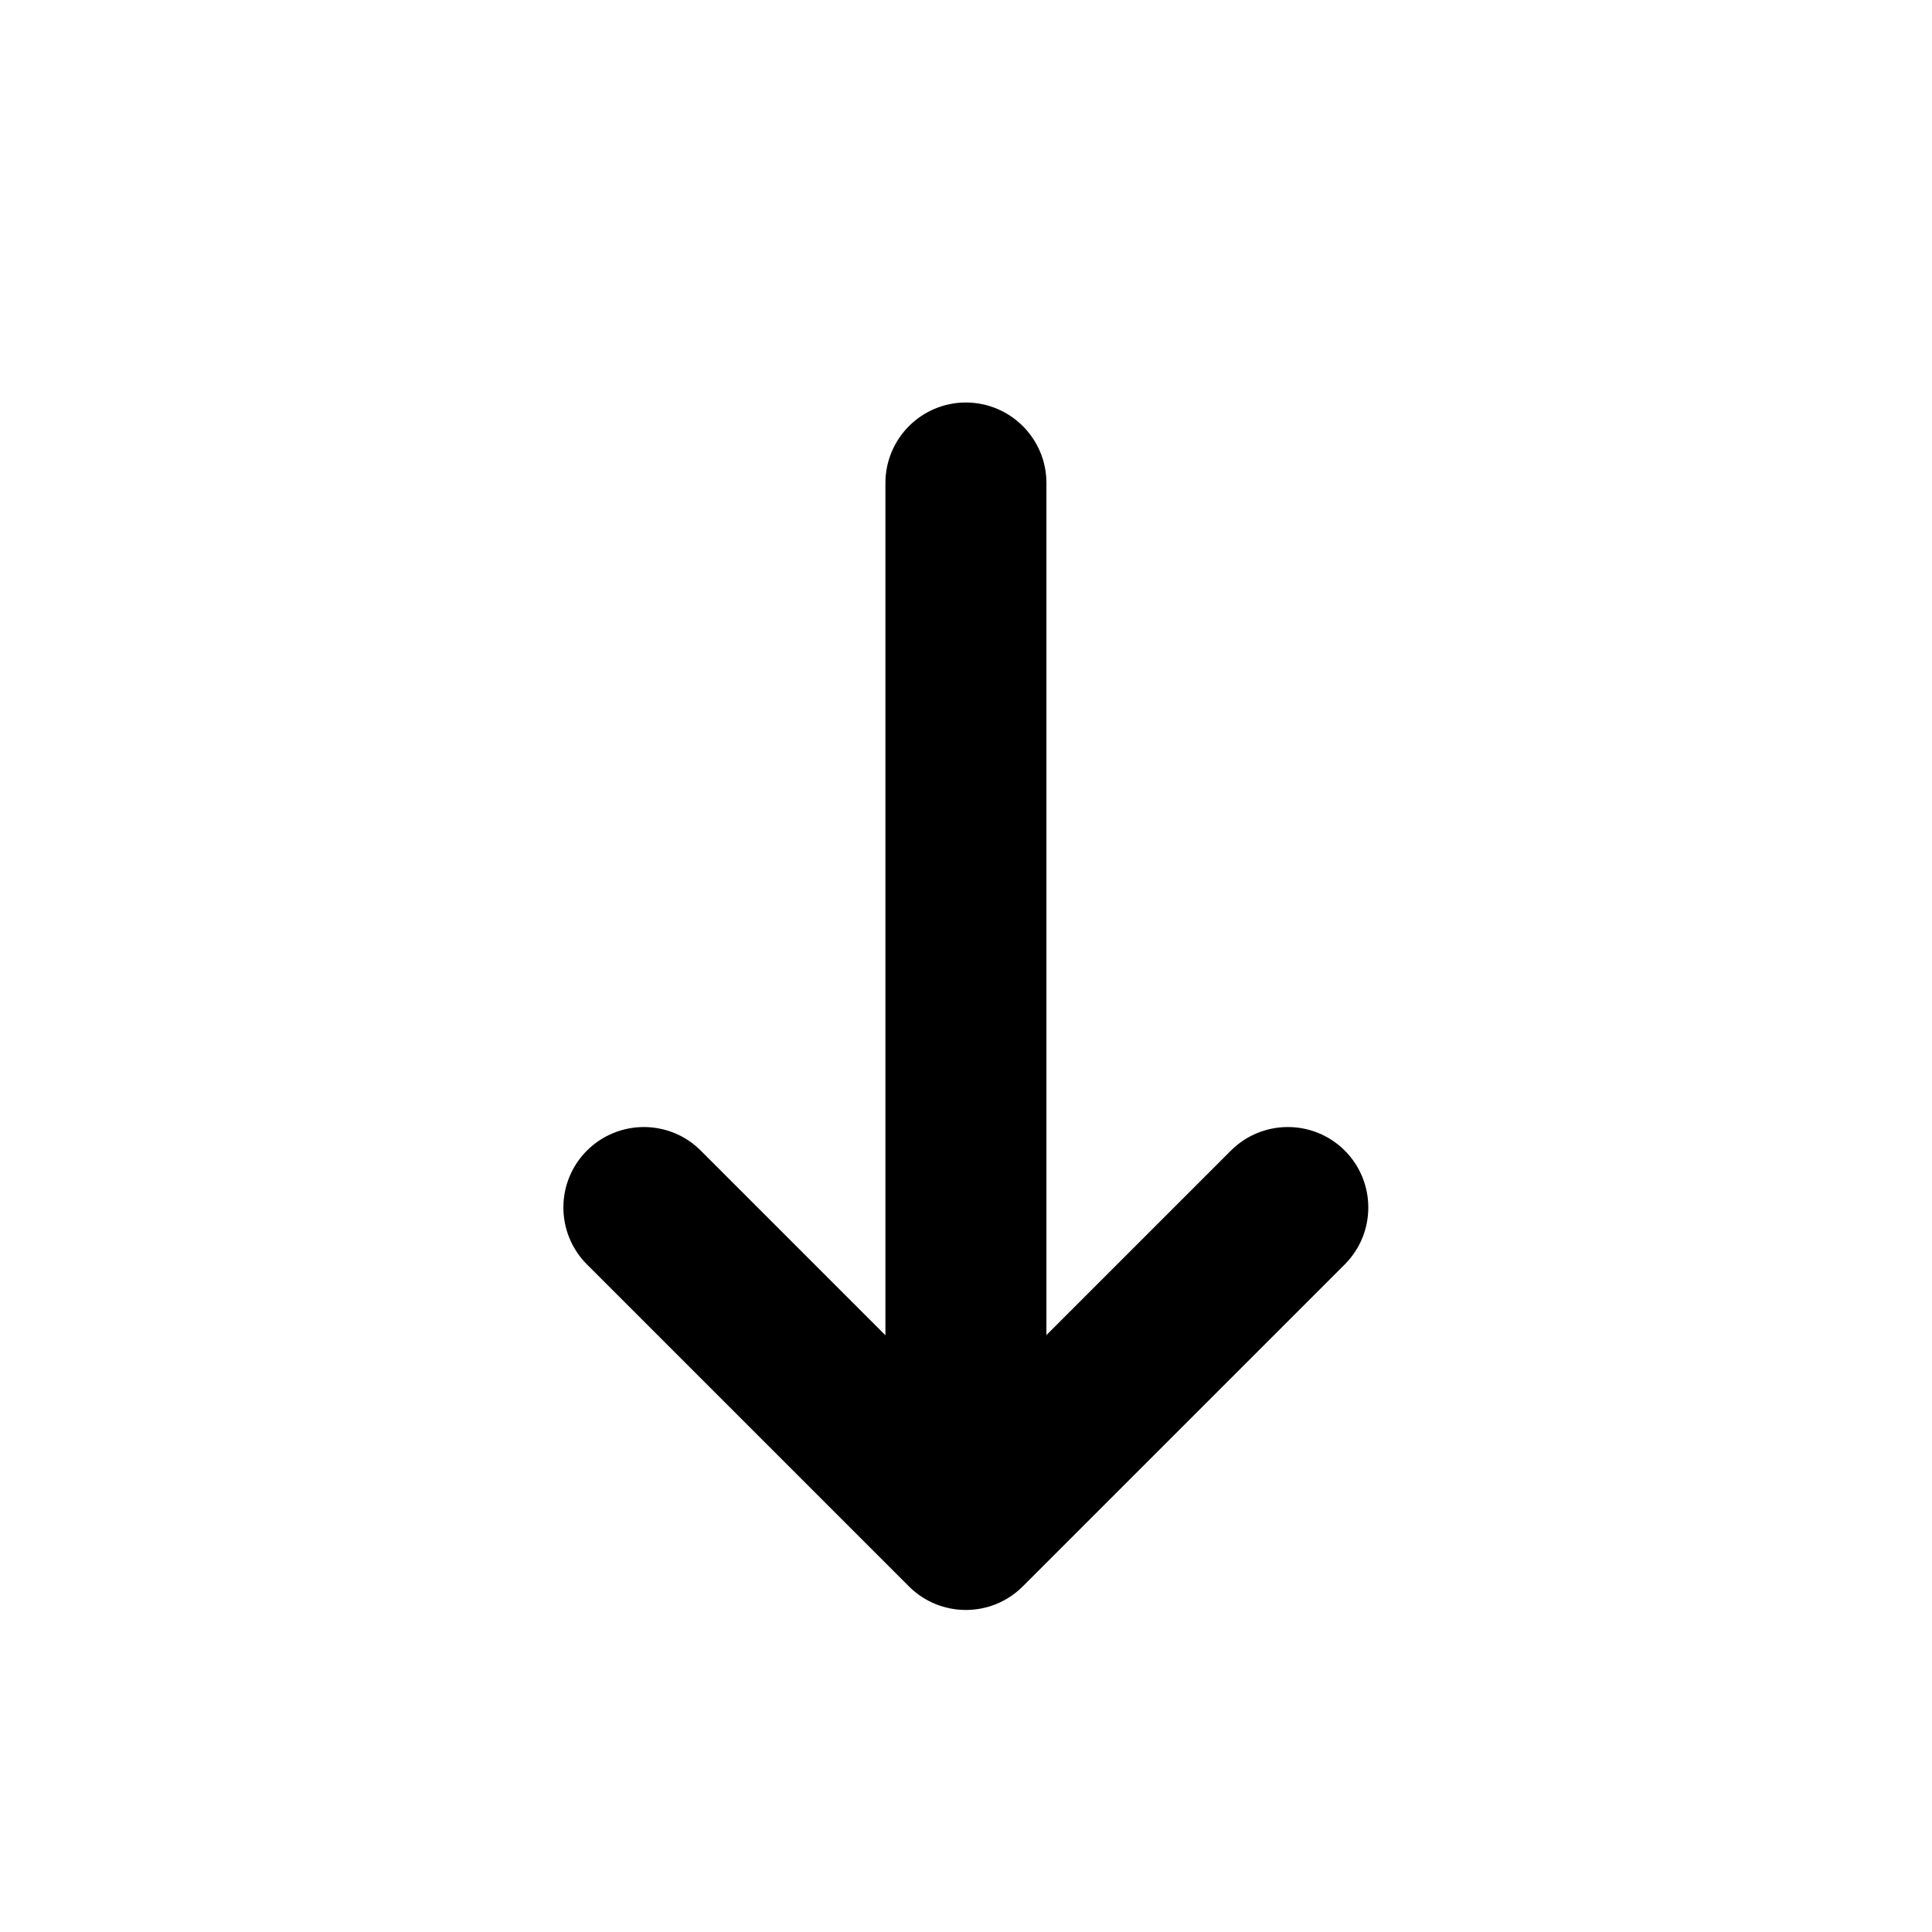
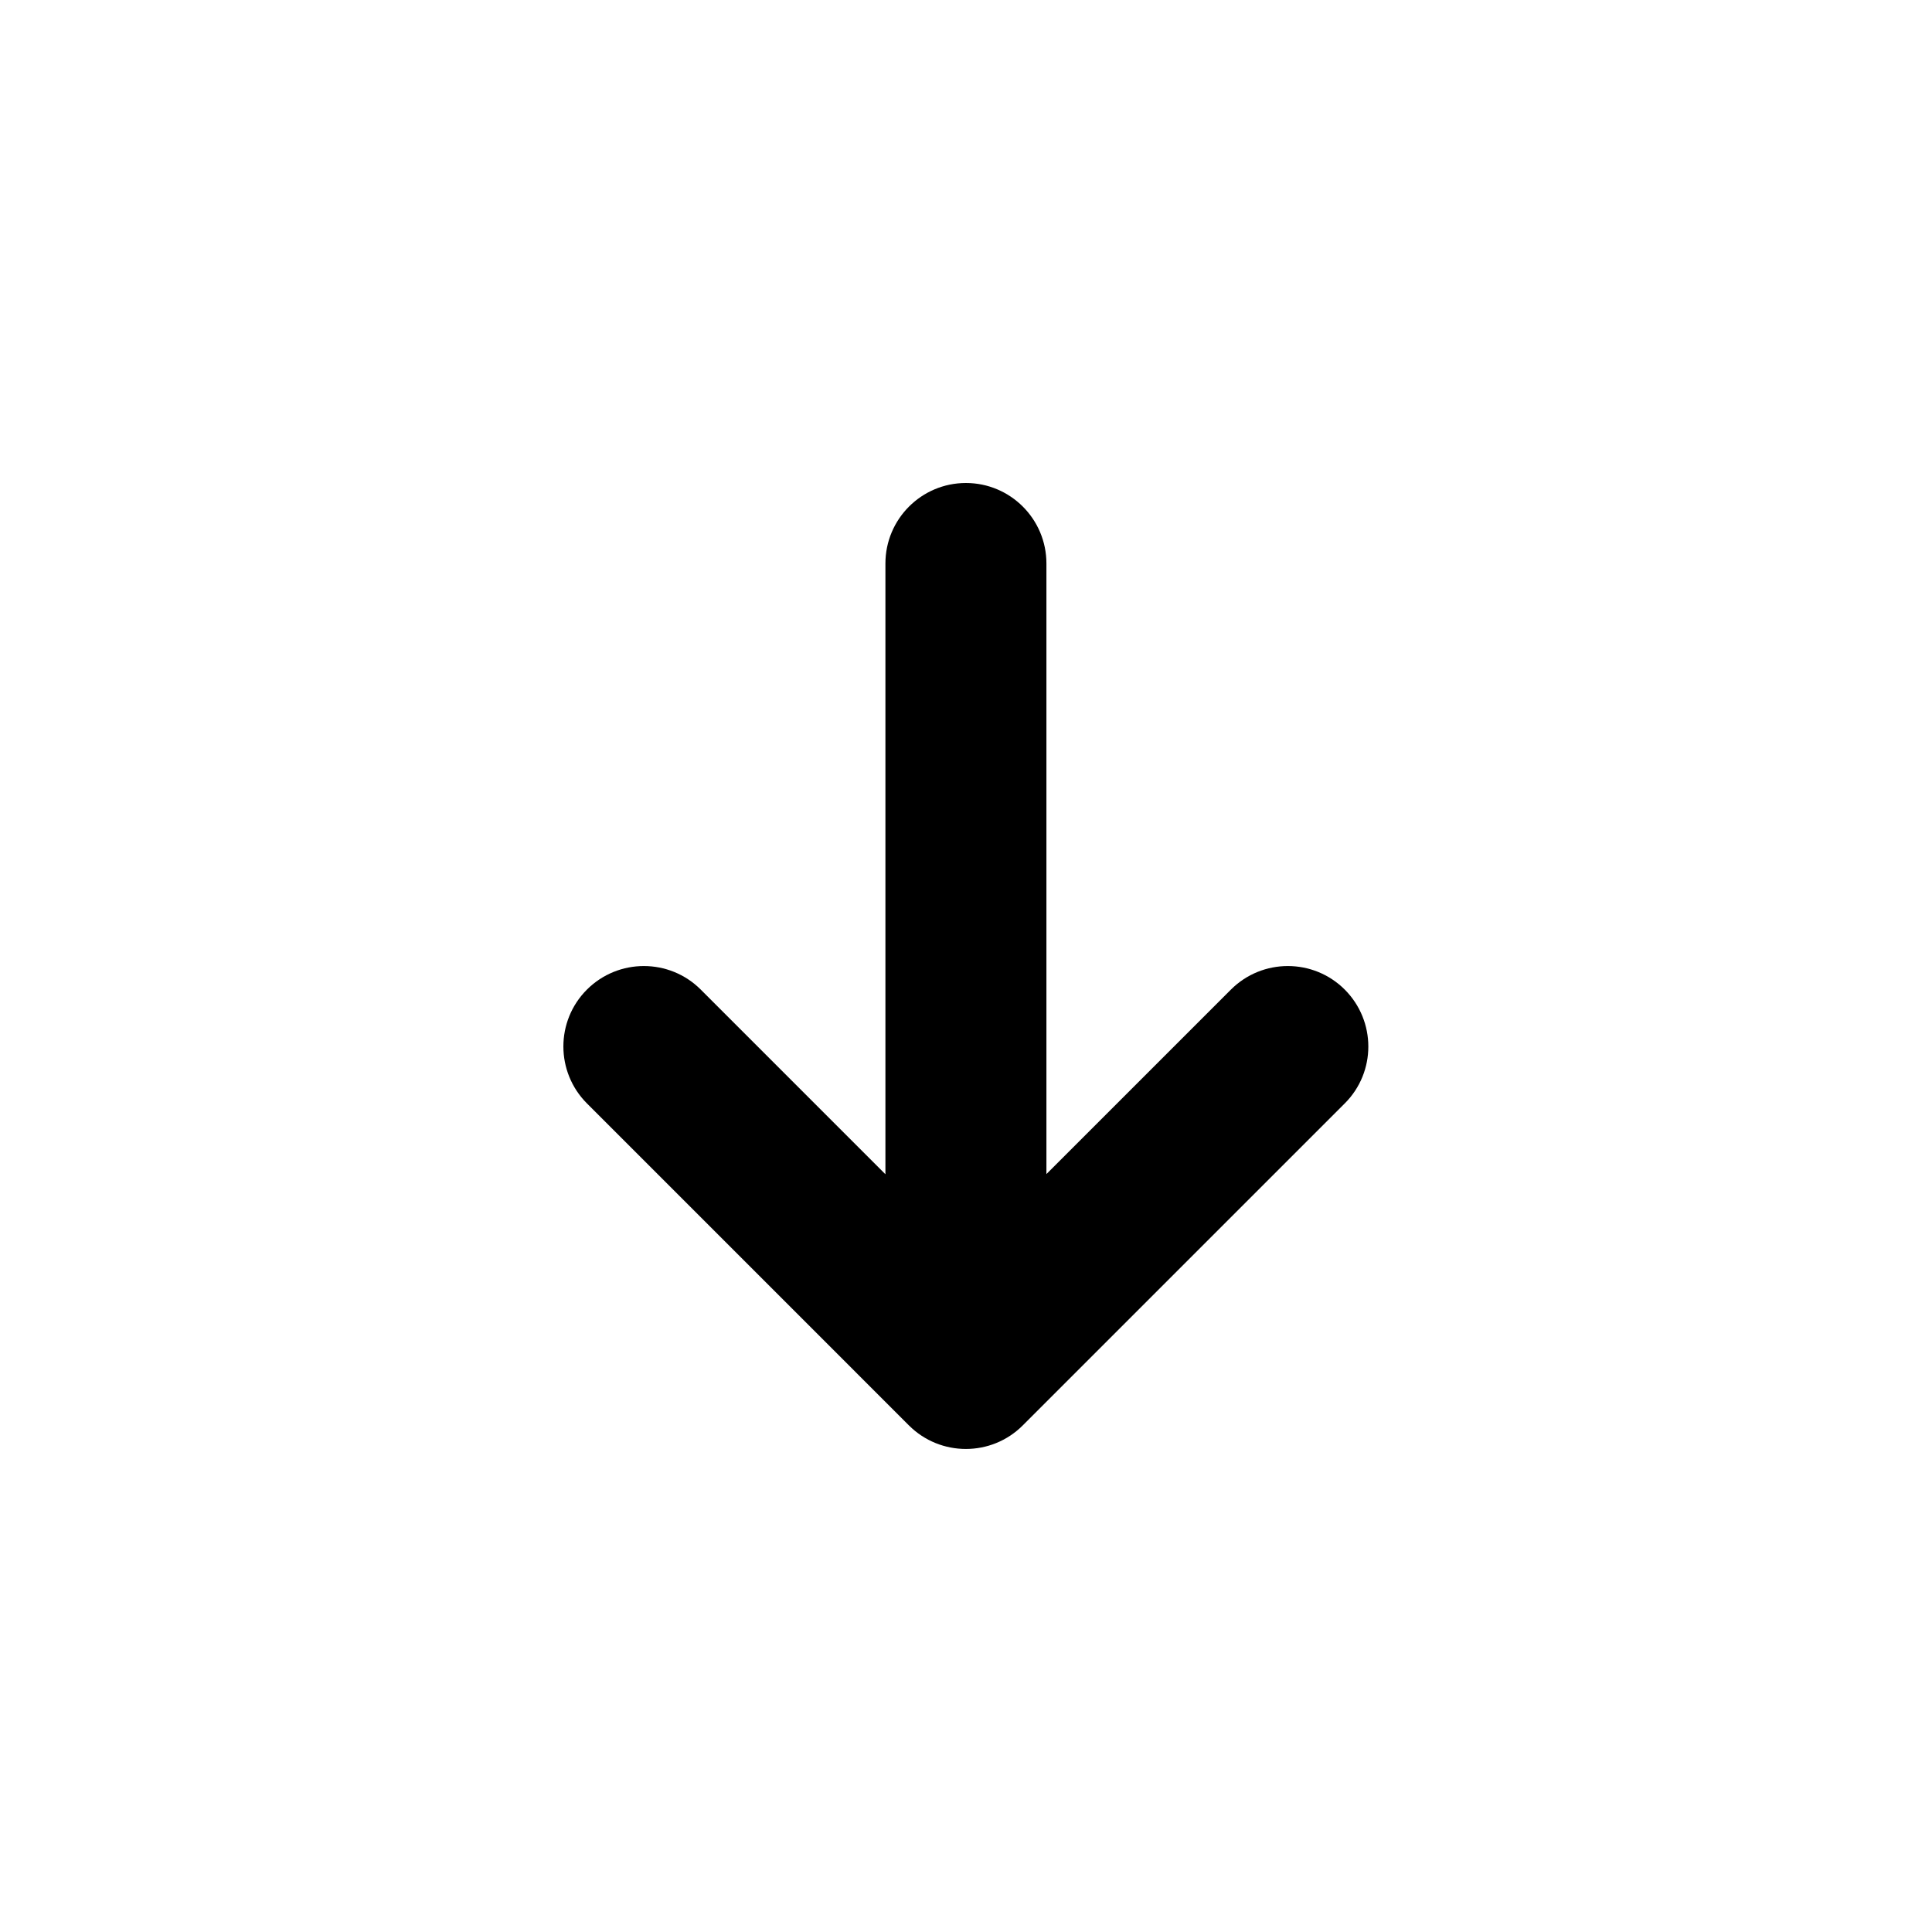
<svg xmlns="http://www.w3.org/2000/svg" width="24" height="24" viewBox="0 0 24 24" class="wd-icon wd-icon-arrow-down-small" role="presentation">
-   <path d="M11.999 5C12.551 5.001 12.999 5.448 12.999 6V16.585L15.291 14.293C15.681 13.903 16.315 13.903 16.705 14.293C17.095 14.683 17.095 15.317 16.705 15.707L12.705 19.707C12.315 20.097 11.682 20.097 11.291 19.707L7.291 15.707C6.901 15.316 6.901 14.683 7.291 14.293C7.682 13.903 8.315 13.903 8.705 14.293L10.999 16.587V6C10.999 5.448 11.447 5 11.999 5Z" fill="oklch(0.352 0 0 / 1)" class="wd-icon-fill" />
+   <path d="M11.999 6C12.551 6 12.999 6.448 12.999 7V14.585L15.291 12.293C15.681 11.903 16.315 11.903 16.705 12.293C17.095 12.684 17.096 13.317 16.705 13.707L12.705 17.707C12.315 18.097 11.682 18.097 11.291 17.707L7.291 13.707C6.901 13.316 6.901 12.683 7.291 12.293C7.682 11.903 8.315 11.903 8.705 12.293L10.999 14.587V7C10.999 6.448 11.447 6 11.999 6Z" fill="oklch(0.352 0 0 / 1)" class="wd-icon-fill" />
</svg>
